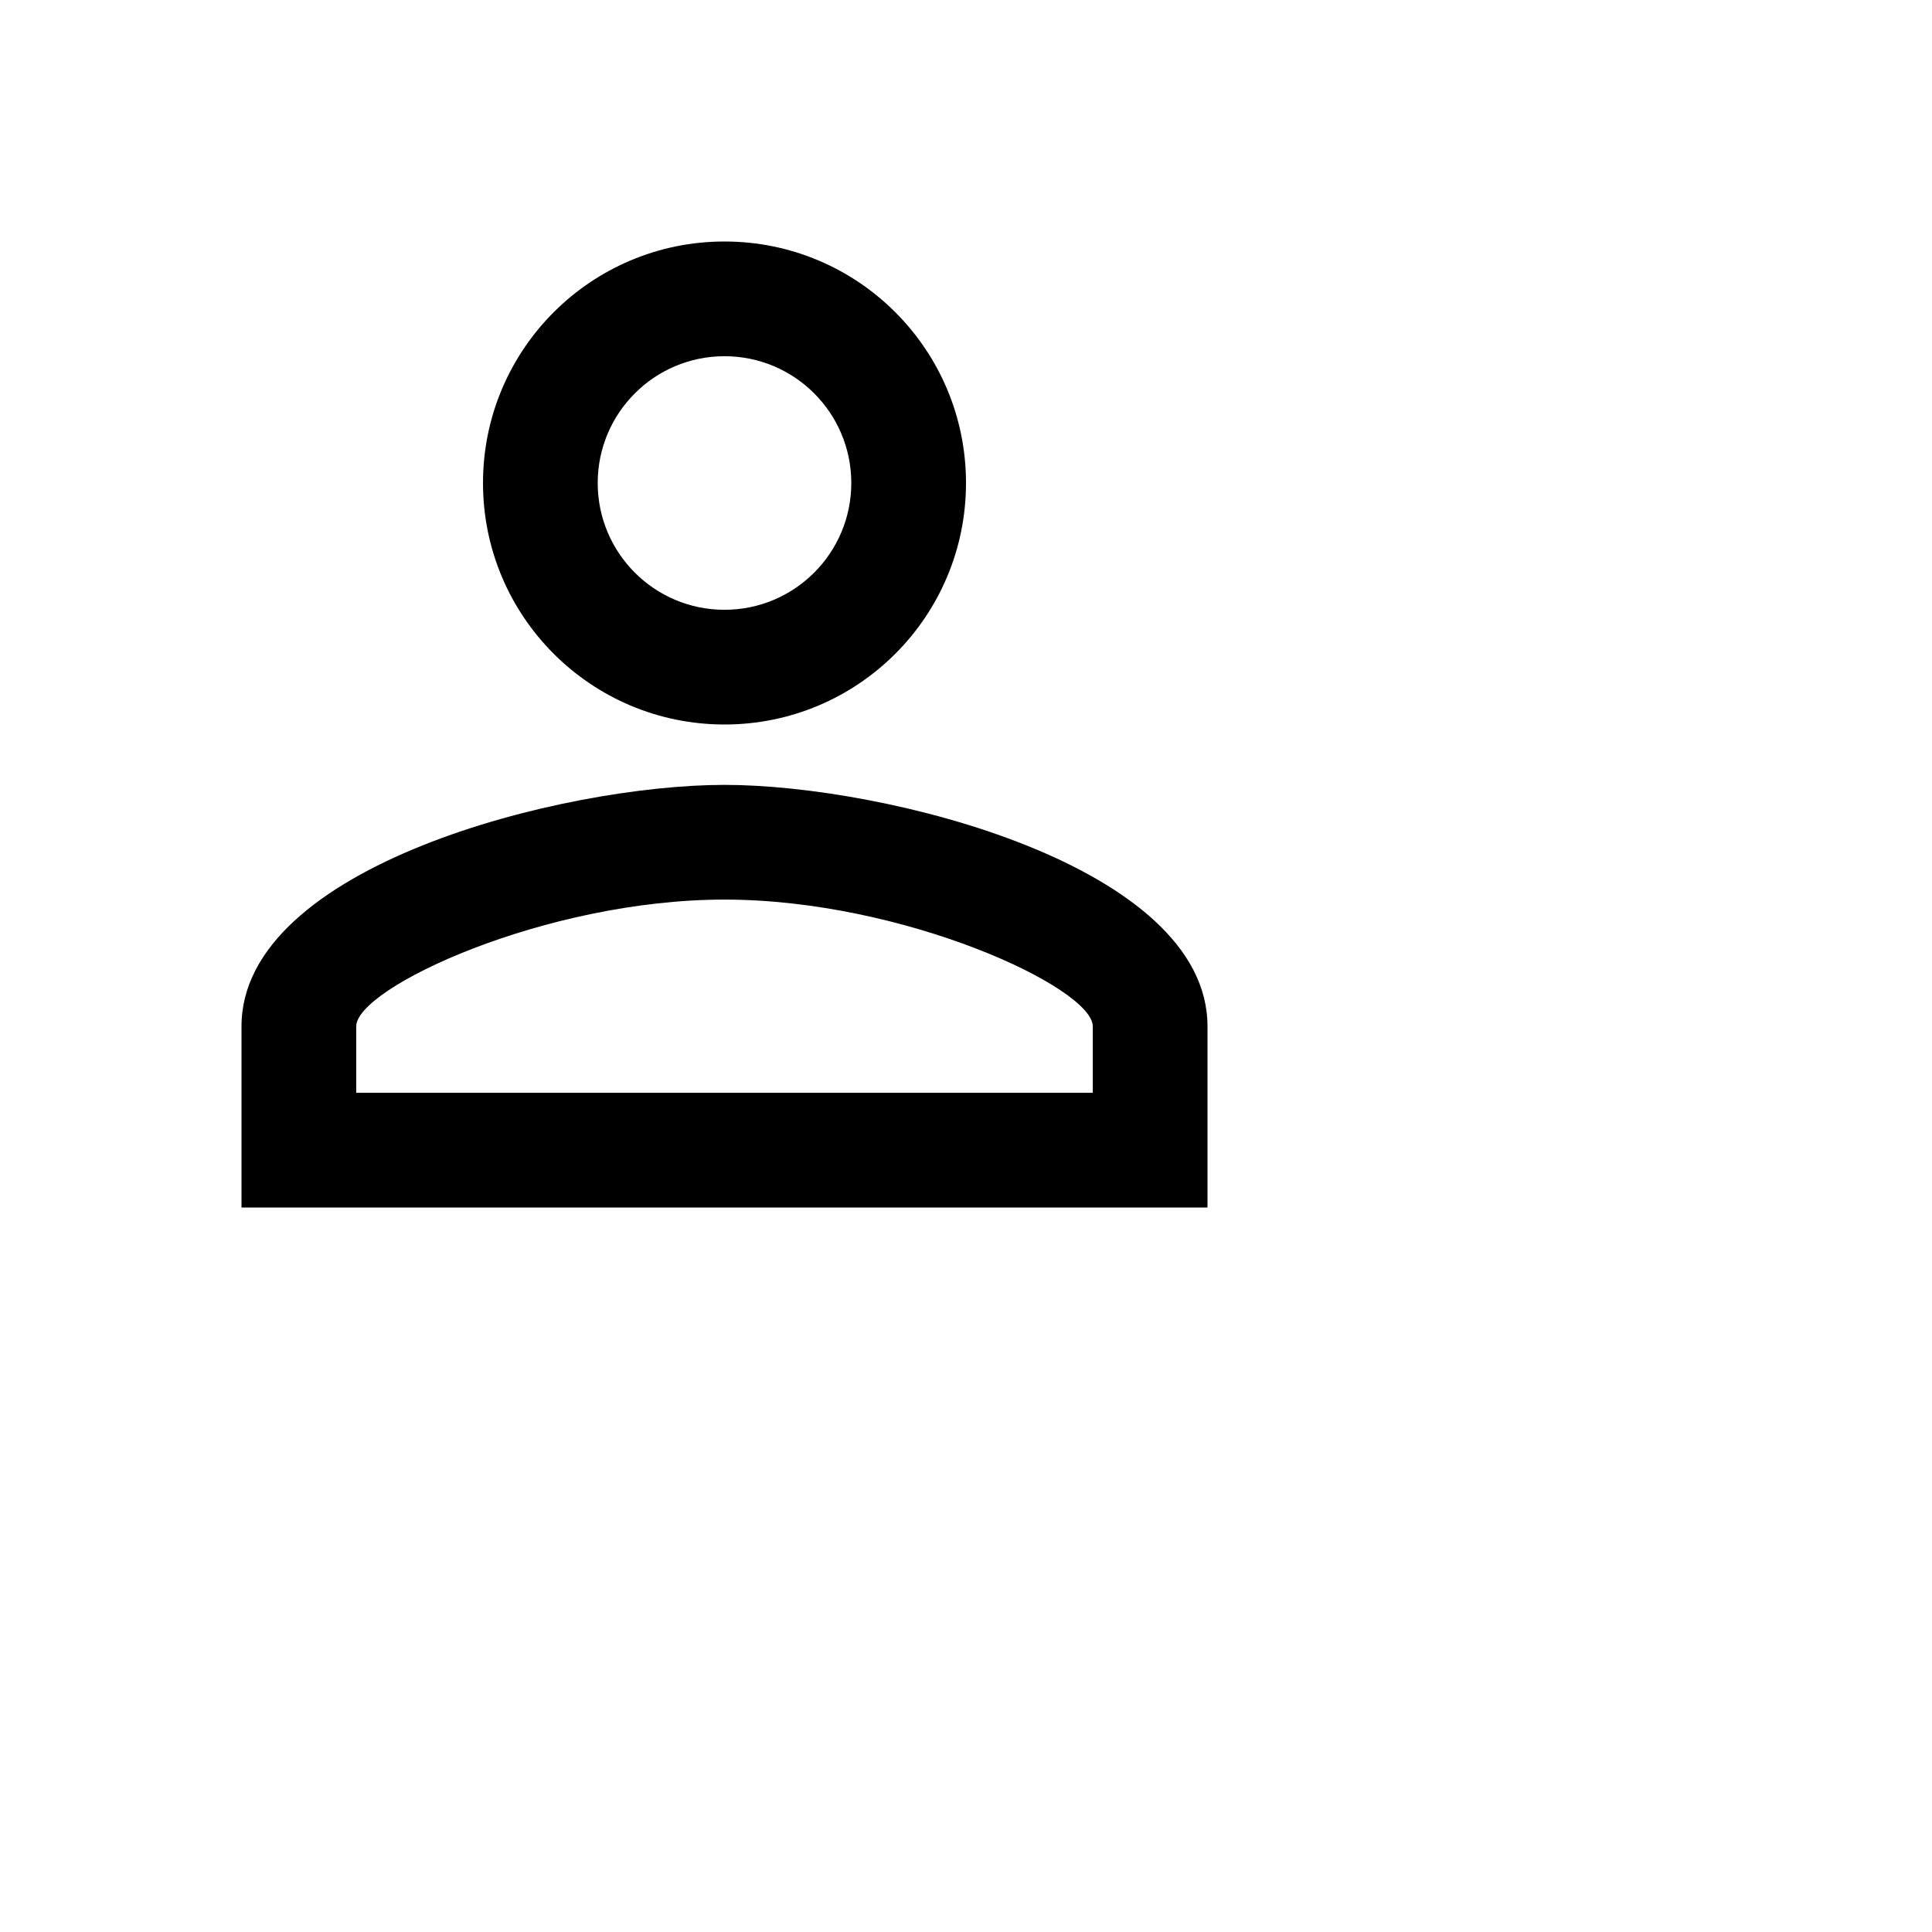
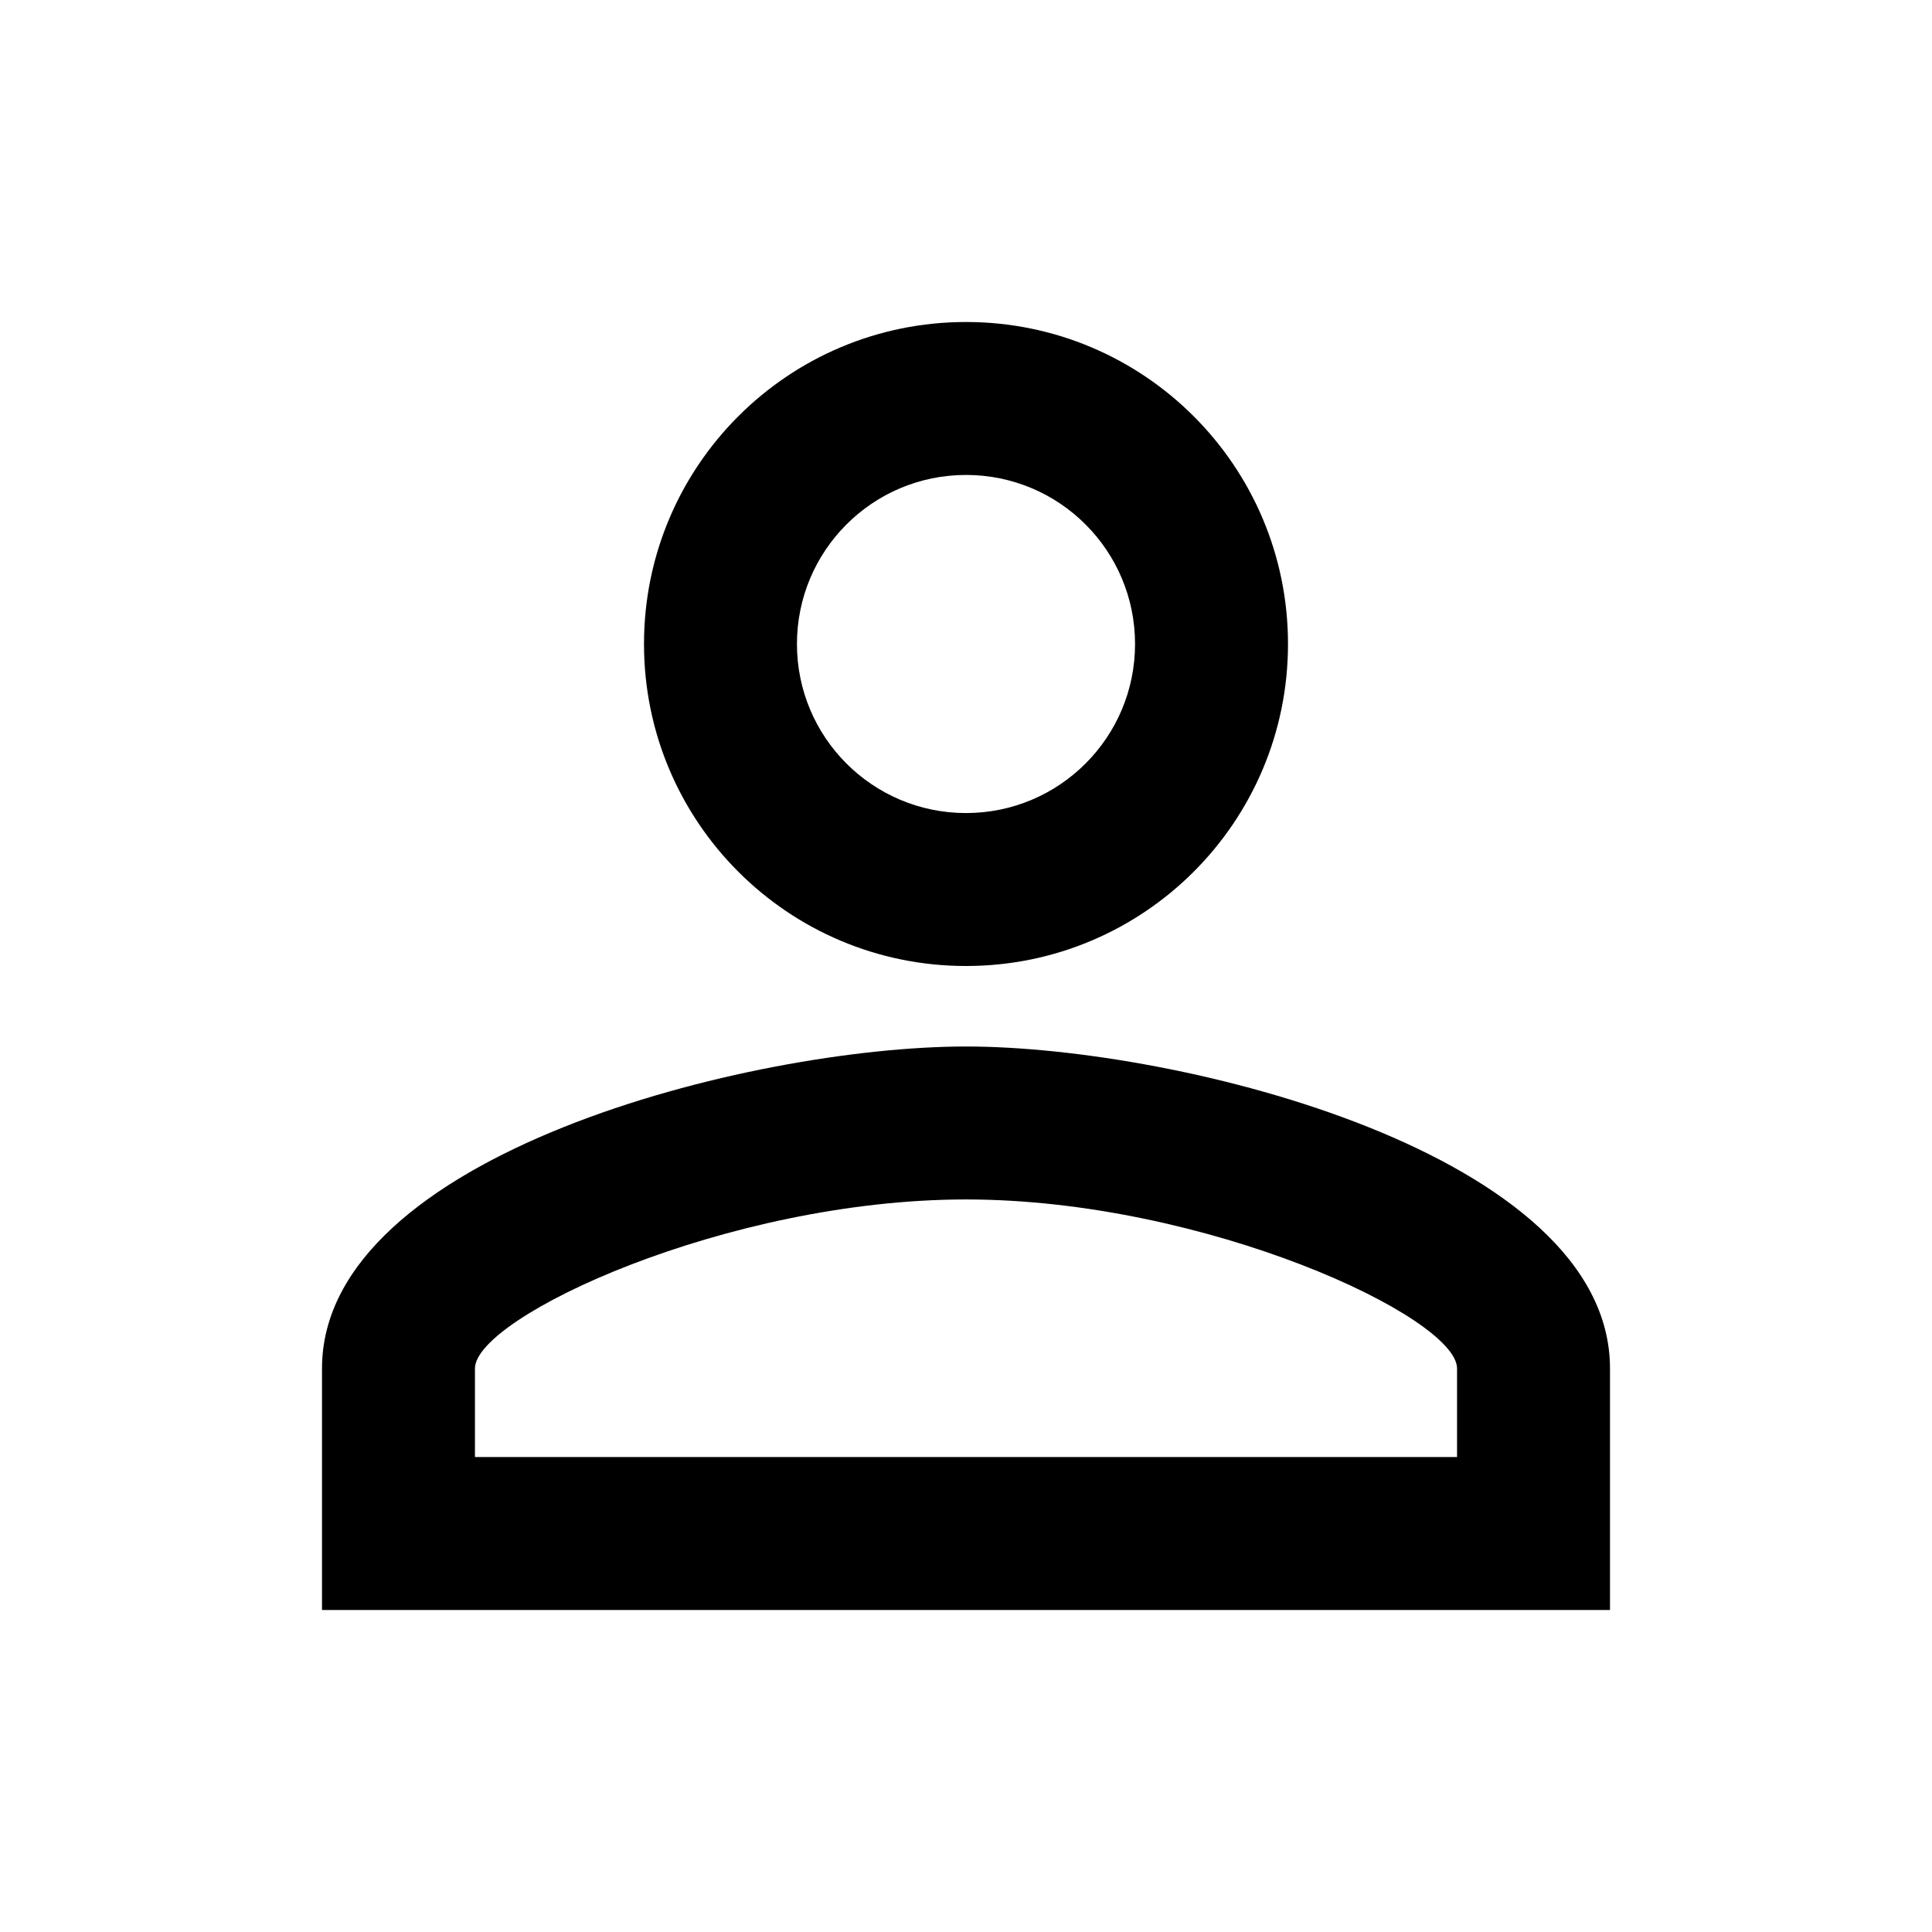
- <svg xmlns="http://www.w3.org/2000/svg" width="32" height="32" viewBox="0 0 32 32">
+ <svg xmlns="http://www.w3.org/2000/svg" viewBox="0 0 24 24">
  <path d="M12 5.9c1.16 0 2.1.94 2.1 2.1s-.94 2.1-2.1 2.1S9.9 9.16 9.9 8s.94-2.1 2.1-2.1m0 9c2.97 0 6.1 1.46 6.1 2.1v1.1H5.9V17c0-.64 3.13-2.1 6.1-2.1M12 4C9.79 4 8 5.79 8 8s1.79 4 4 4 4-1.79 4-4-1.79-4-4-4zm0 9c-2.67 0-8 1.34-8 4v3h16v-3c0-2.66-5.33-4-8-4z" />
  <path d="M0 0h24v24H0z" fill="none" />
</svg>
